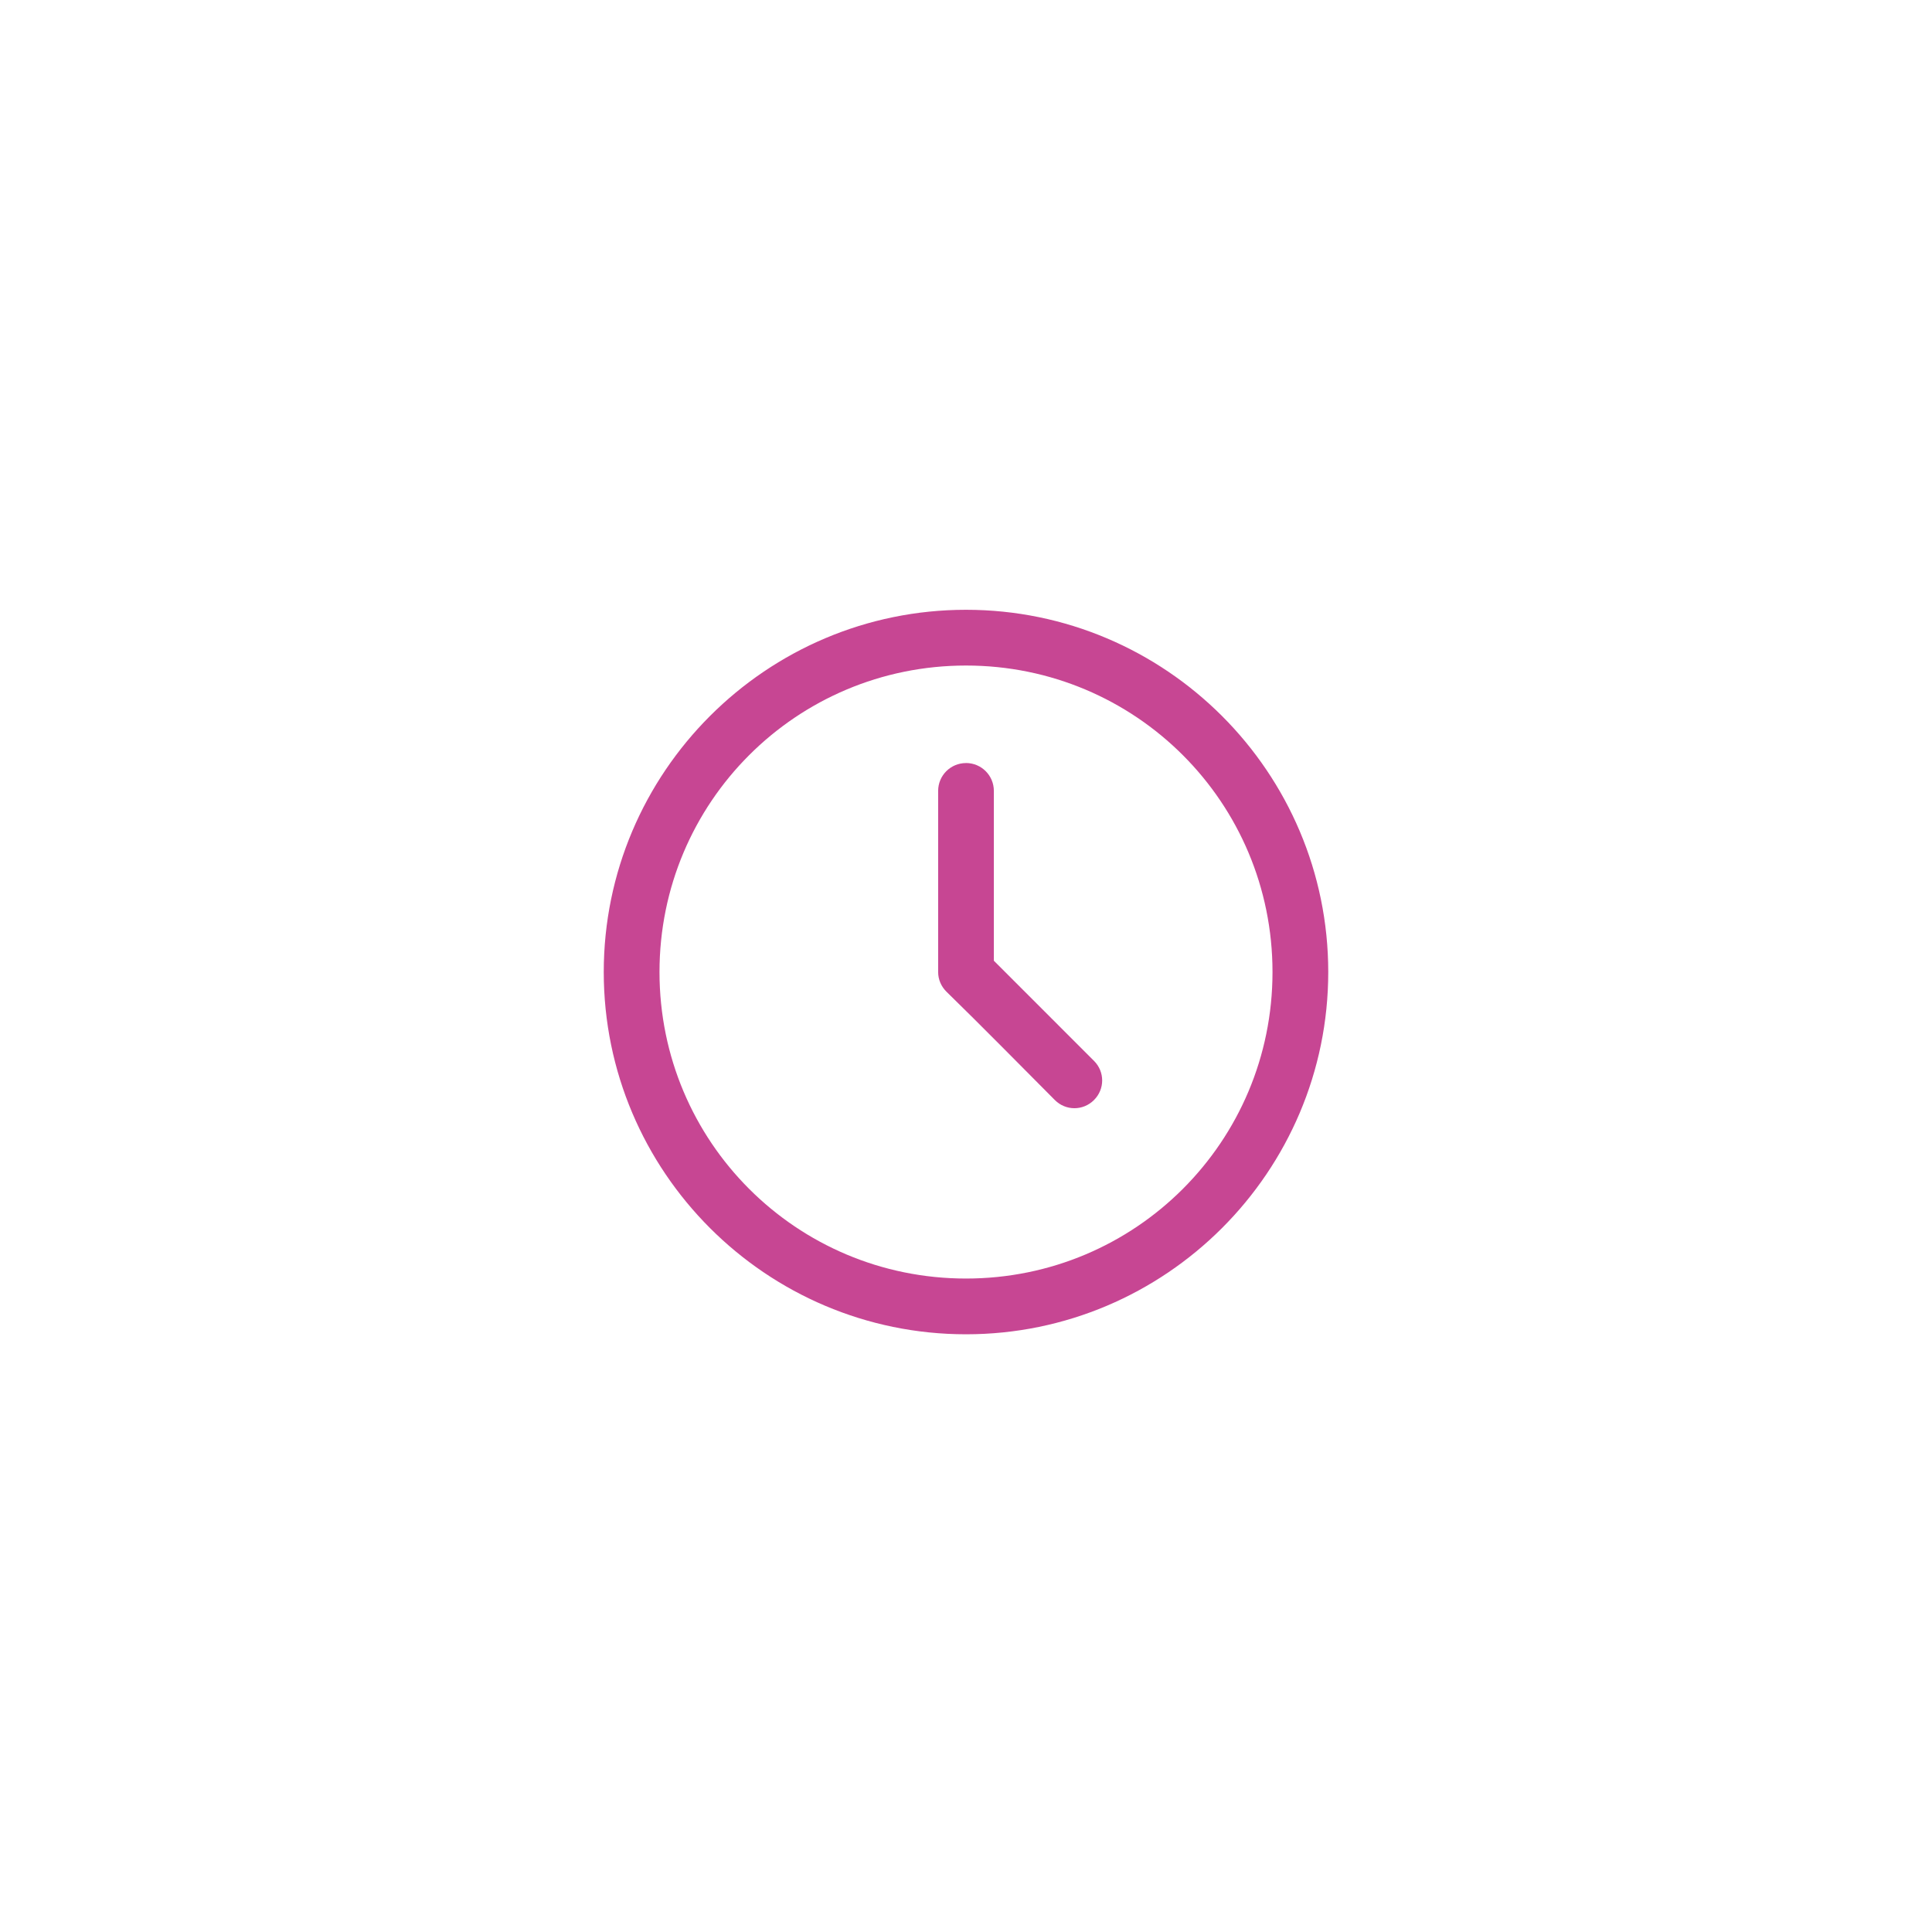
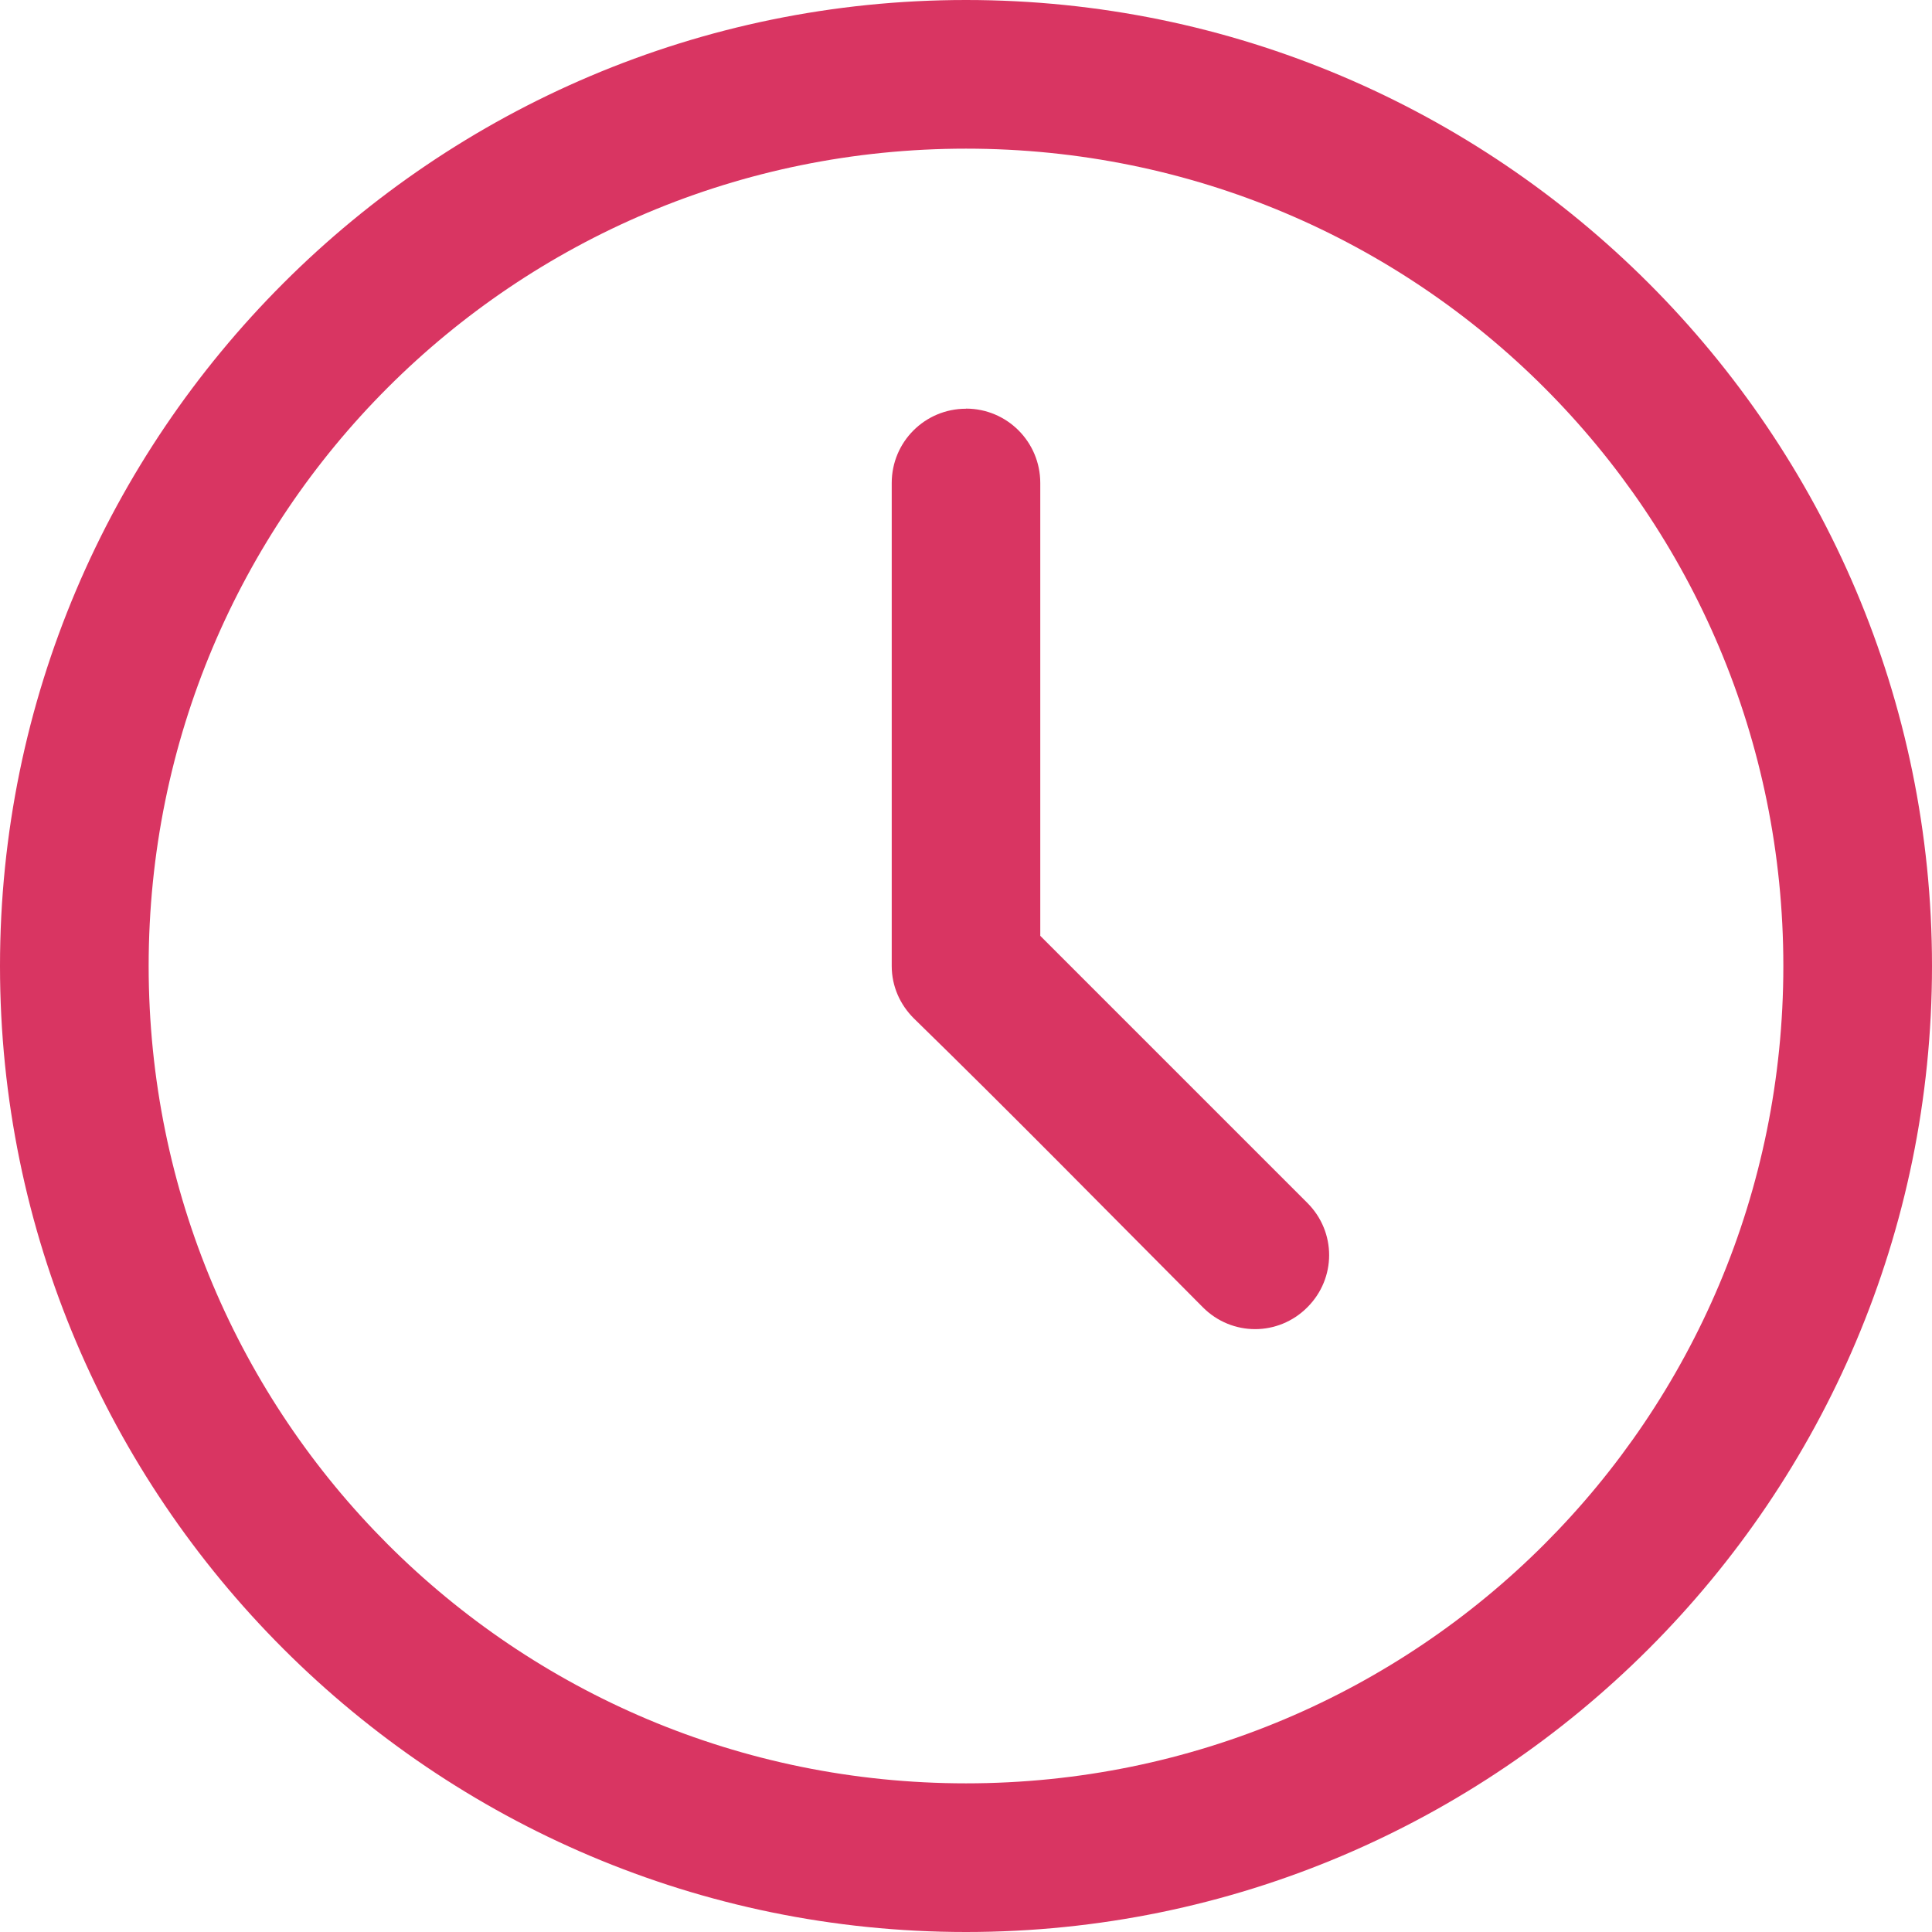
- <svg xmlns="http://www.w3.org/2000/svg" width="48" height="48" viewBox="0 0 48 48" fill="none">
-   <path d="M24 15.15C19.038 15.15 15 19.187 15 24.15C15 29.112 19.038 33.15 24 33.15C28.962 33.15 33 29.112 33 24.15C33 19.187 28.962 15.15 24 15.15ZM24 16.535C28.215 16.535 31.615 19.935 31.615 24.15C31.615 28.363 28.215 31.765 24 31.765C19.785 31.765 16.385 28.363 16.385 24.15C16.385 19.935 19.785 16.535 24 16.535ZM24 18.958C23.617 18.958 23.308 19.267 23.308 19.65V24.15C23.308 24.341 23.387 24.511 23.513 24.637C24.411 25.513 25.313 26.432 26.207 27.33C26.477 27.601 26.91 27.601 27.18 27.33C27.451 27.06 27.451 26.627 27.18 26.357L24.692 23.869V19.65C24.692 19.267 24.383 18.957 24 18.957L24 18.958Z" fill="#C74693" />
+ <svg xmlns="http://www.w3.org/2000/svg" width="18" height="18" viewBox="0 0 18 18" fill="none">
+   <path d="M9 0C4.038 0 0 4.038 0 9C0 13.963 4.038 18 9 18C13.963 18 18 13.963 18 9C18 4.038 13.963 0 9 0ZM9 1.385C13.215 1.385 16.615 4.785 16.615 9C16.615 13.213 13.215 16.615 9 16.615C4.785 16.615 1.385 13.213 1.385 9C1.385 4.785 4.785 1.385 9 1.385ZM9 3.808C8.617 3.808 8.308 4.117 8.308 4.5V9C8.308 9.191 8.387 9.361 8.513 9.487C9.411 10.363 10.313 11.282 11.207 12.18C11.477 12.451 11.91 12.451 12.18 12.18C12.451 11.91 12.451 11.477 12.18 11.207L9.692 8.719V4.5C9.692 4.117 9.383 3.807 9 3.807L9 3.808Z" fill="#D93562" />
</svg>
